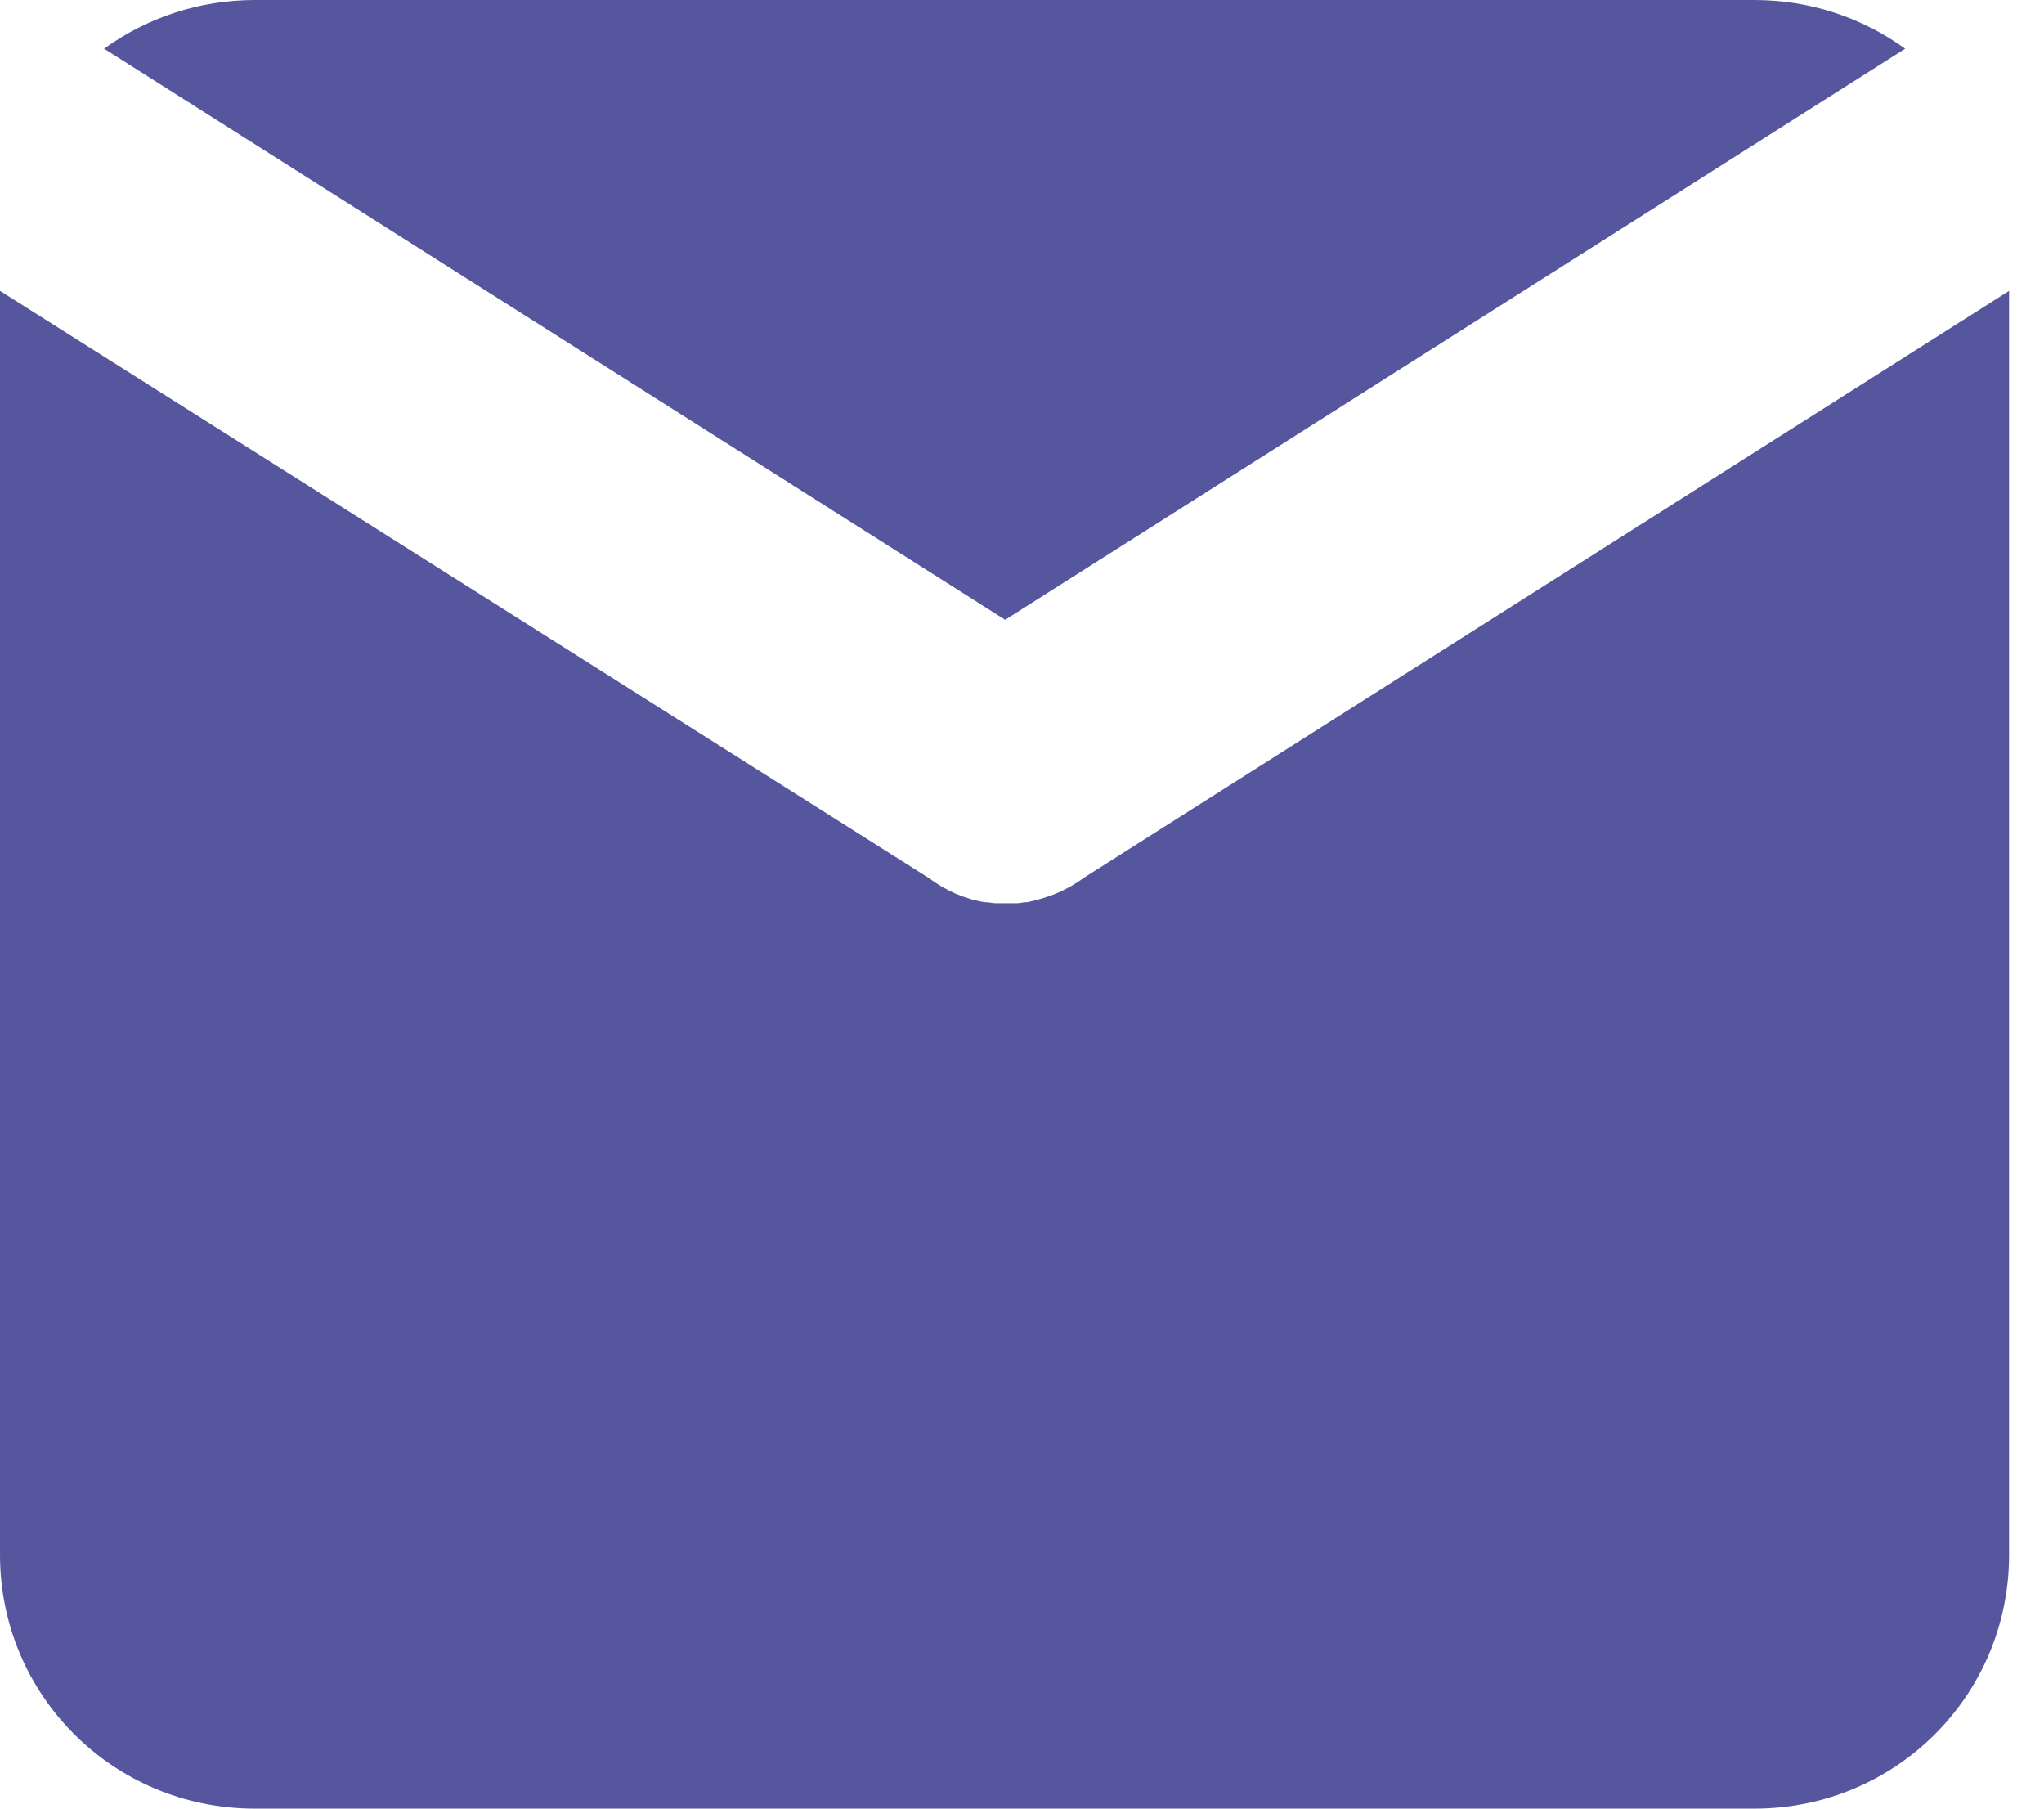
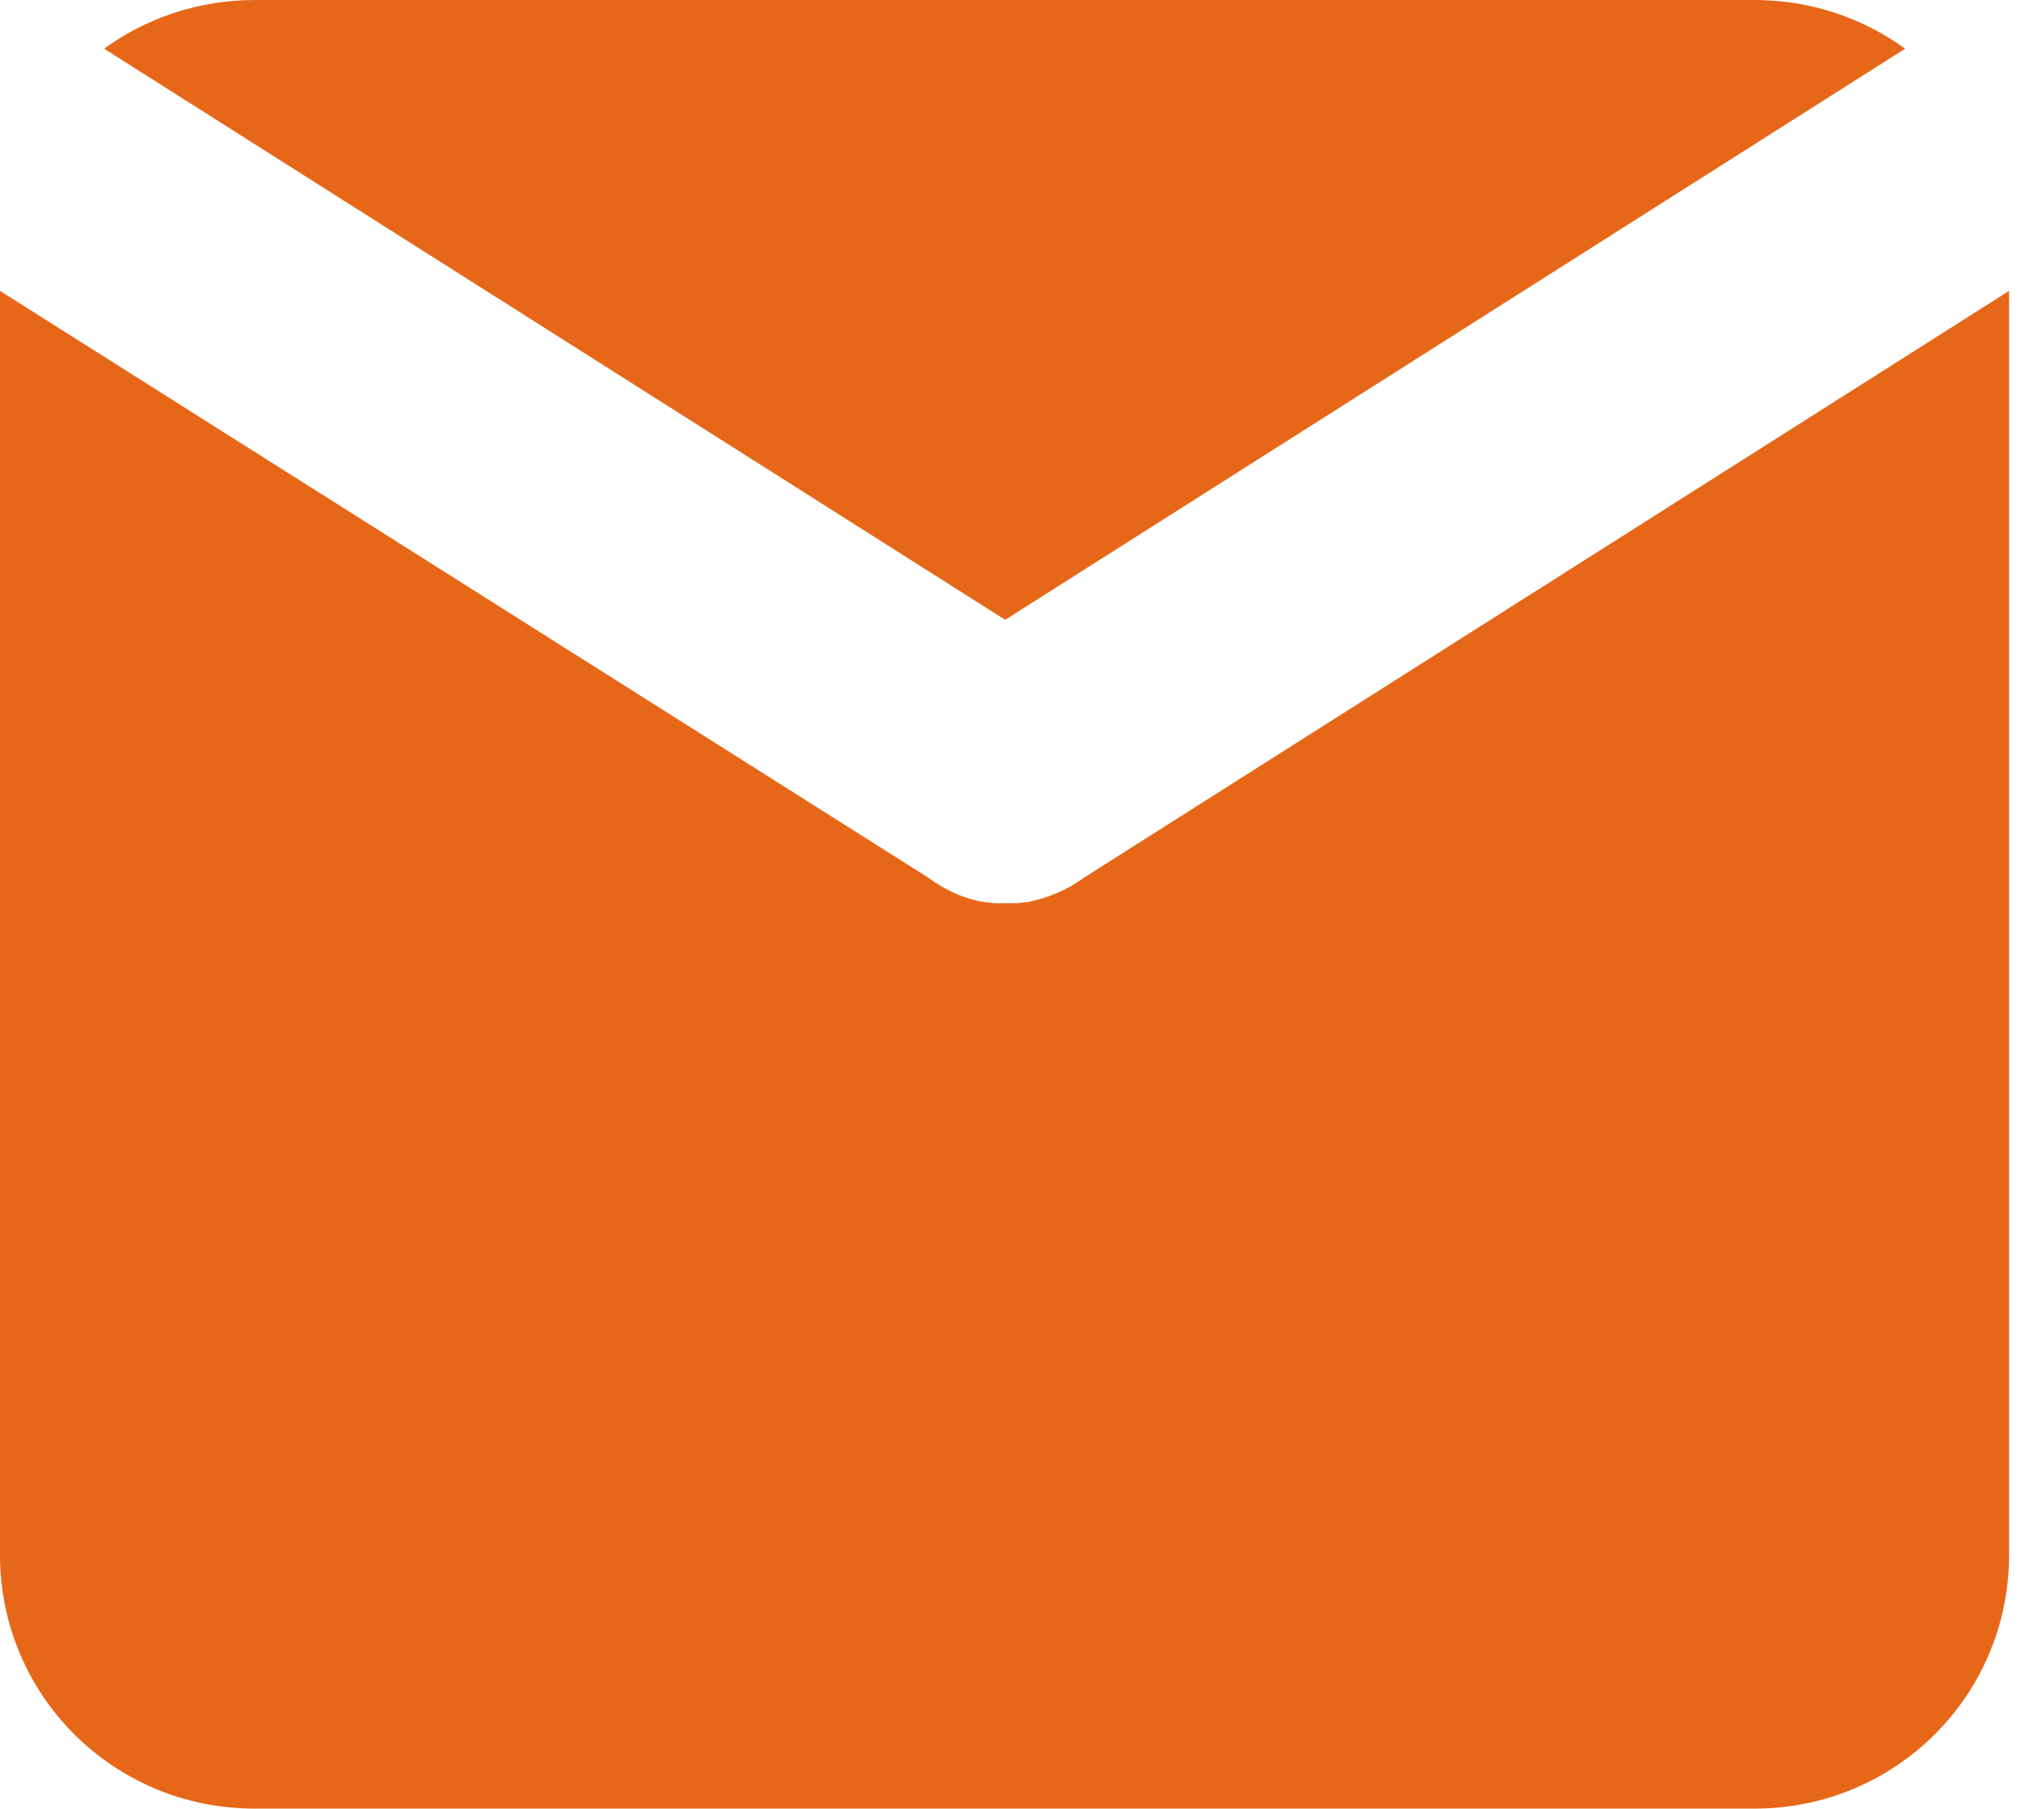
<svg xmlns="http://www.w3.org/2000/svg" width="26" height="23" viewBox="0 0 26 23" fill="none">
-   <path d="M12.786 7.882L24.234 0.619C23.694 0.229 23.033 0 22.317 0H3.241C2.526 0 1.864 0.229 1.324 0.619L12.786 7.882Z" fill="#55569E" />
-   <path d="M13.784 11.164C13.568 11.325 13.325 11.419 13.068 11.473H13.055C13.014 11.473 12.974 11.486 12.933 11.486C12.92 11.486 12.893 11.486 12.879 11.486C12.852 11.486 12.825 11.486 12.798 11.486C12.771 11.486 12.744 11.486 12.717 11.486C12.704 11.486 12.677 11.486 12.663 11.486C12.623 11.486 12.582 11.473 12.542 11.473H12.528C12.272 11.433 12.029 11.325 11.813 11.164L0 3.699V5.461V8.77V9.536V19.772C0 21.561 1.445 23 3.24 23H22.316C24.112 23 25.556 21.561 25.556 19.772V9.536V8.77V5.461V3.699L13.784 11.164Z" fill="#55569E" />
+   <path d="M12.786 7.882L24.234 0.619C23.694 0.229 23.033 0 22.317 0H3.241C2.526 0 1.864 0.229 1.324 0.619L12.786 7.882Z" fill="#e76718" />
+   <path d="M13.784 11.164C13.568 11.325 13.325 11.419 13.068 11.473H13.055C13.014 11.473 12.974 11.486 12.933 11.486C12.92 11.486 12.893 11.486 12.879 11.486C12.852 11.486 12.825 11.486 12.798 11.486C12.771 11.486 12.744 11.486 12.717 11.486C12.704 11.486 12.677 11.486 12.663 11.486C12.623 11.486 12.582 11.473 12.542 11.473H12.528C12.272 11.433 12.029 11.325 11.813 11.164L0 3.699V5.461V8.77V9.536V19.772C0 21.561 1.445 23 3.24 23H22.316C24.112 23 25.556 21.561 25.556 19.772V9.536V8.77V5.461V3.699L13.784 11.164Z" fill="#e76718" />
</svg>
